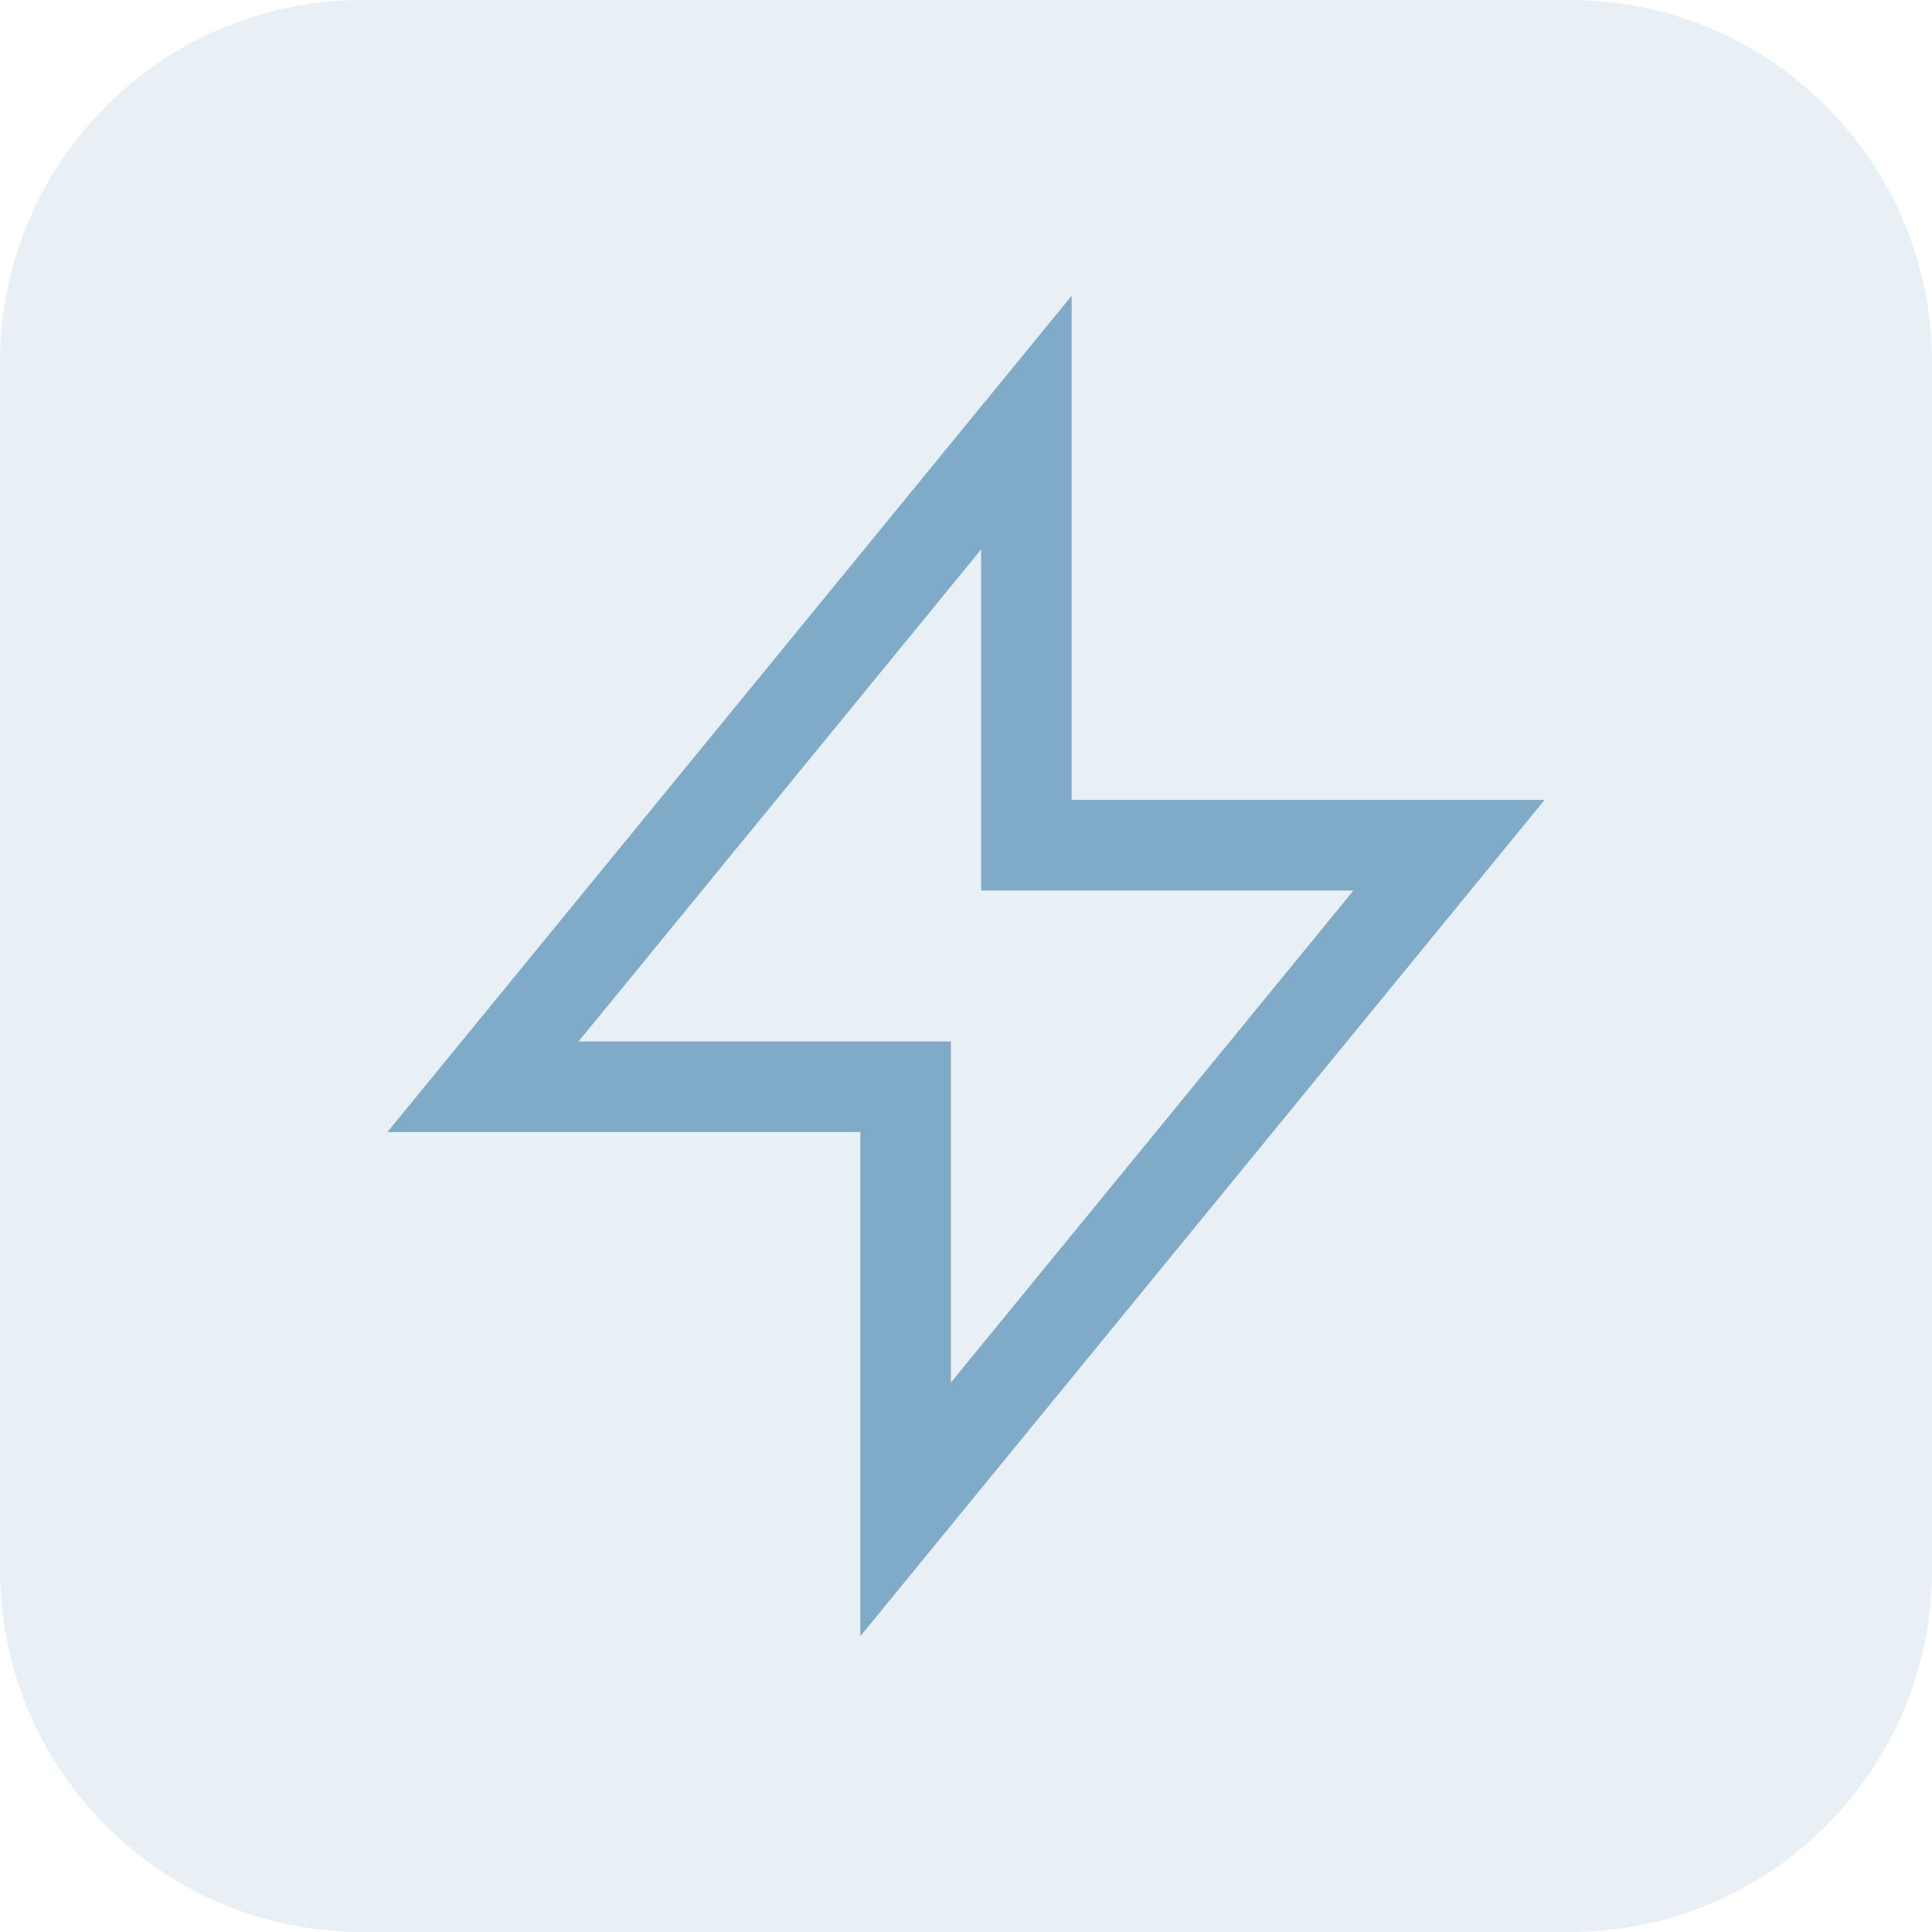
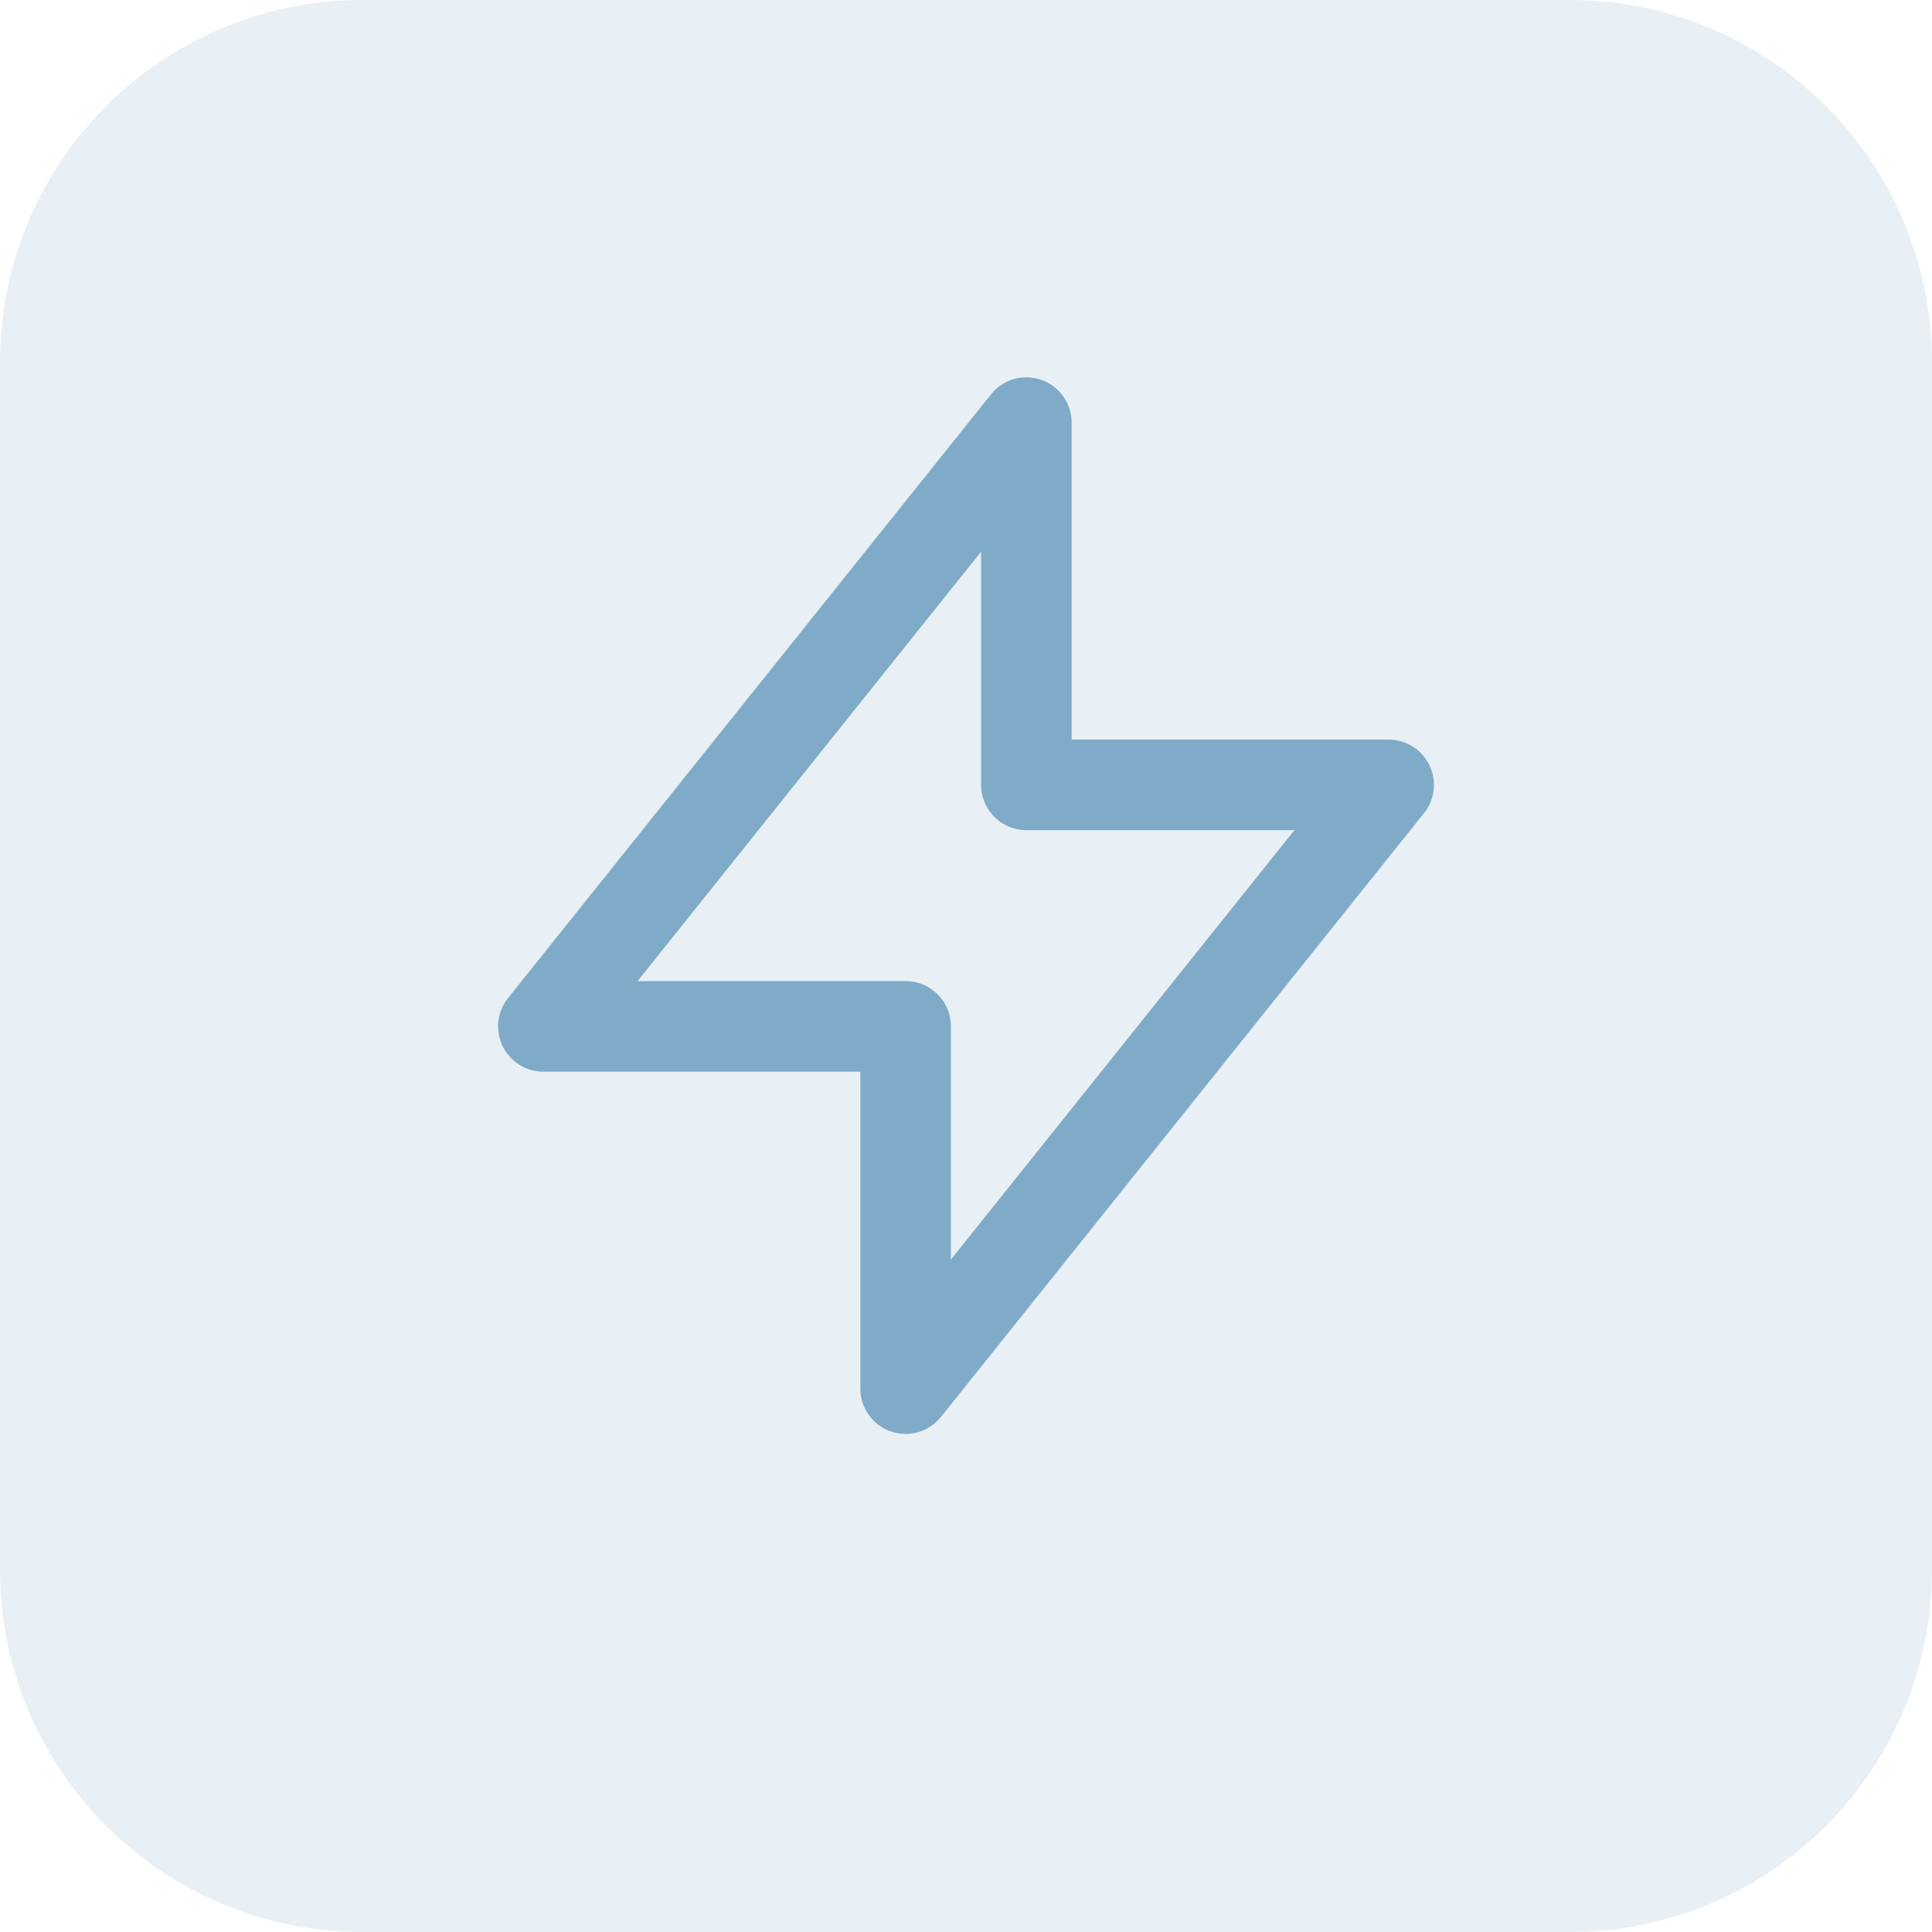
<svg xmlns="http://www.w3.org/2000/svg" viewBox="0 0 32 32">
  <rect width="32" height="32" rx="6" fill="#E8F0F5" />
-   <g transform="translate(4, 4)">
-     <path d="M13 10V3L4 14h7v7l9-11h-7z" fill="none" stroke="#7FABC8" stroke-width="1.5" />
-   </g>
+   <path d="M17 13V7L9 17h6v6l8-10h-6z" fill="none" stroke="#7FABC8" stroke-width="1.5" stroke-linecap="round" stroke-linejoin="round" />
</svg>
